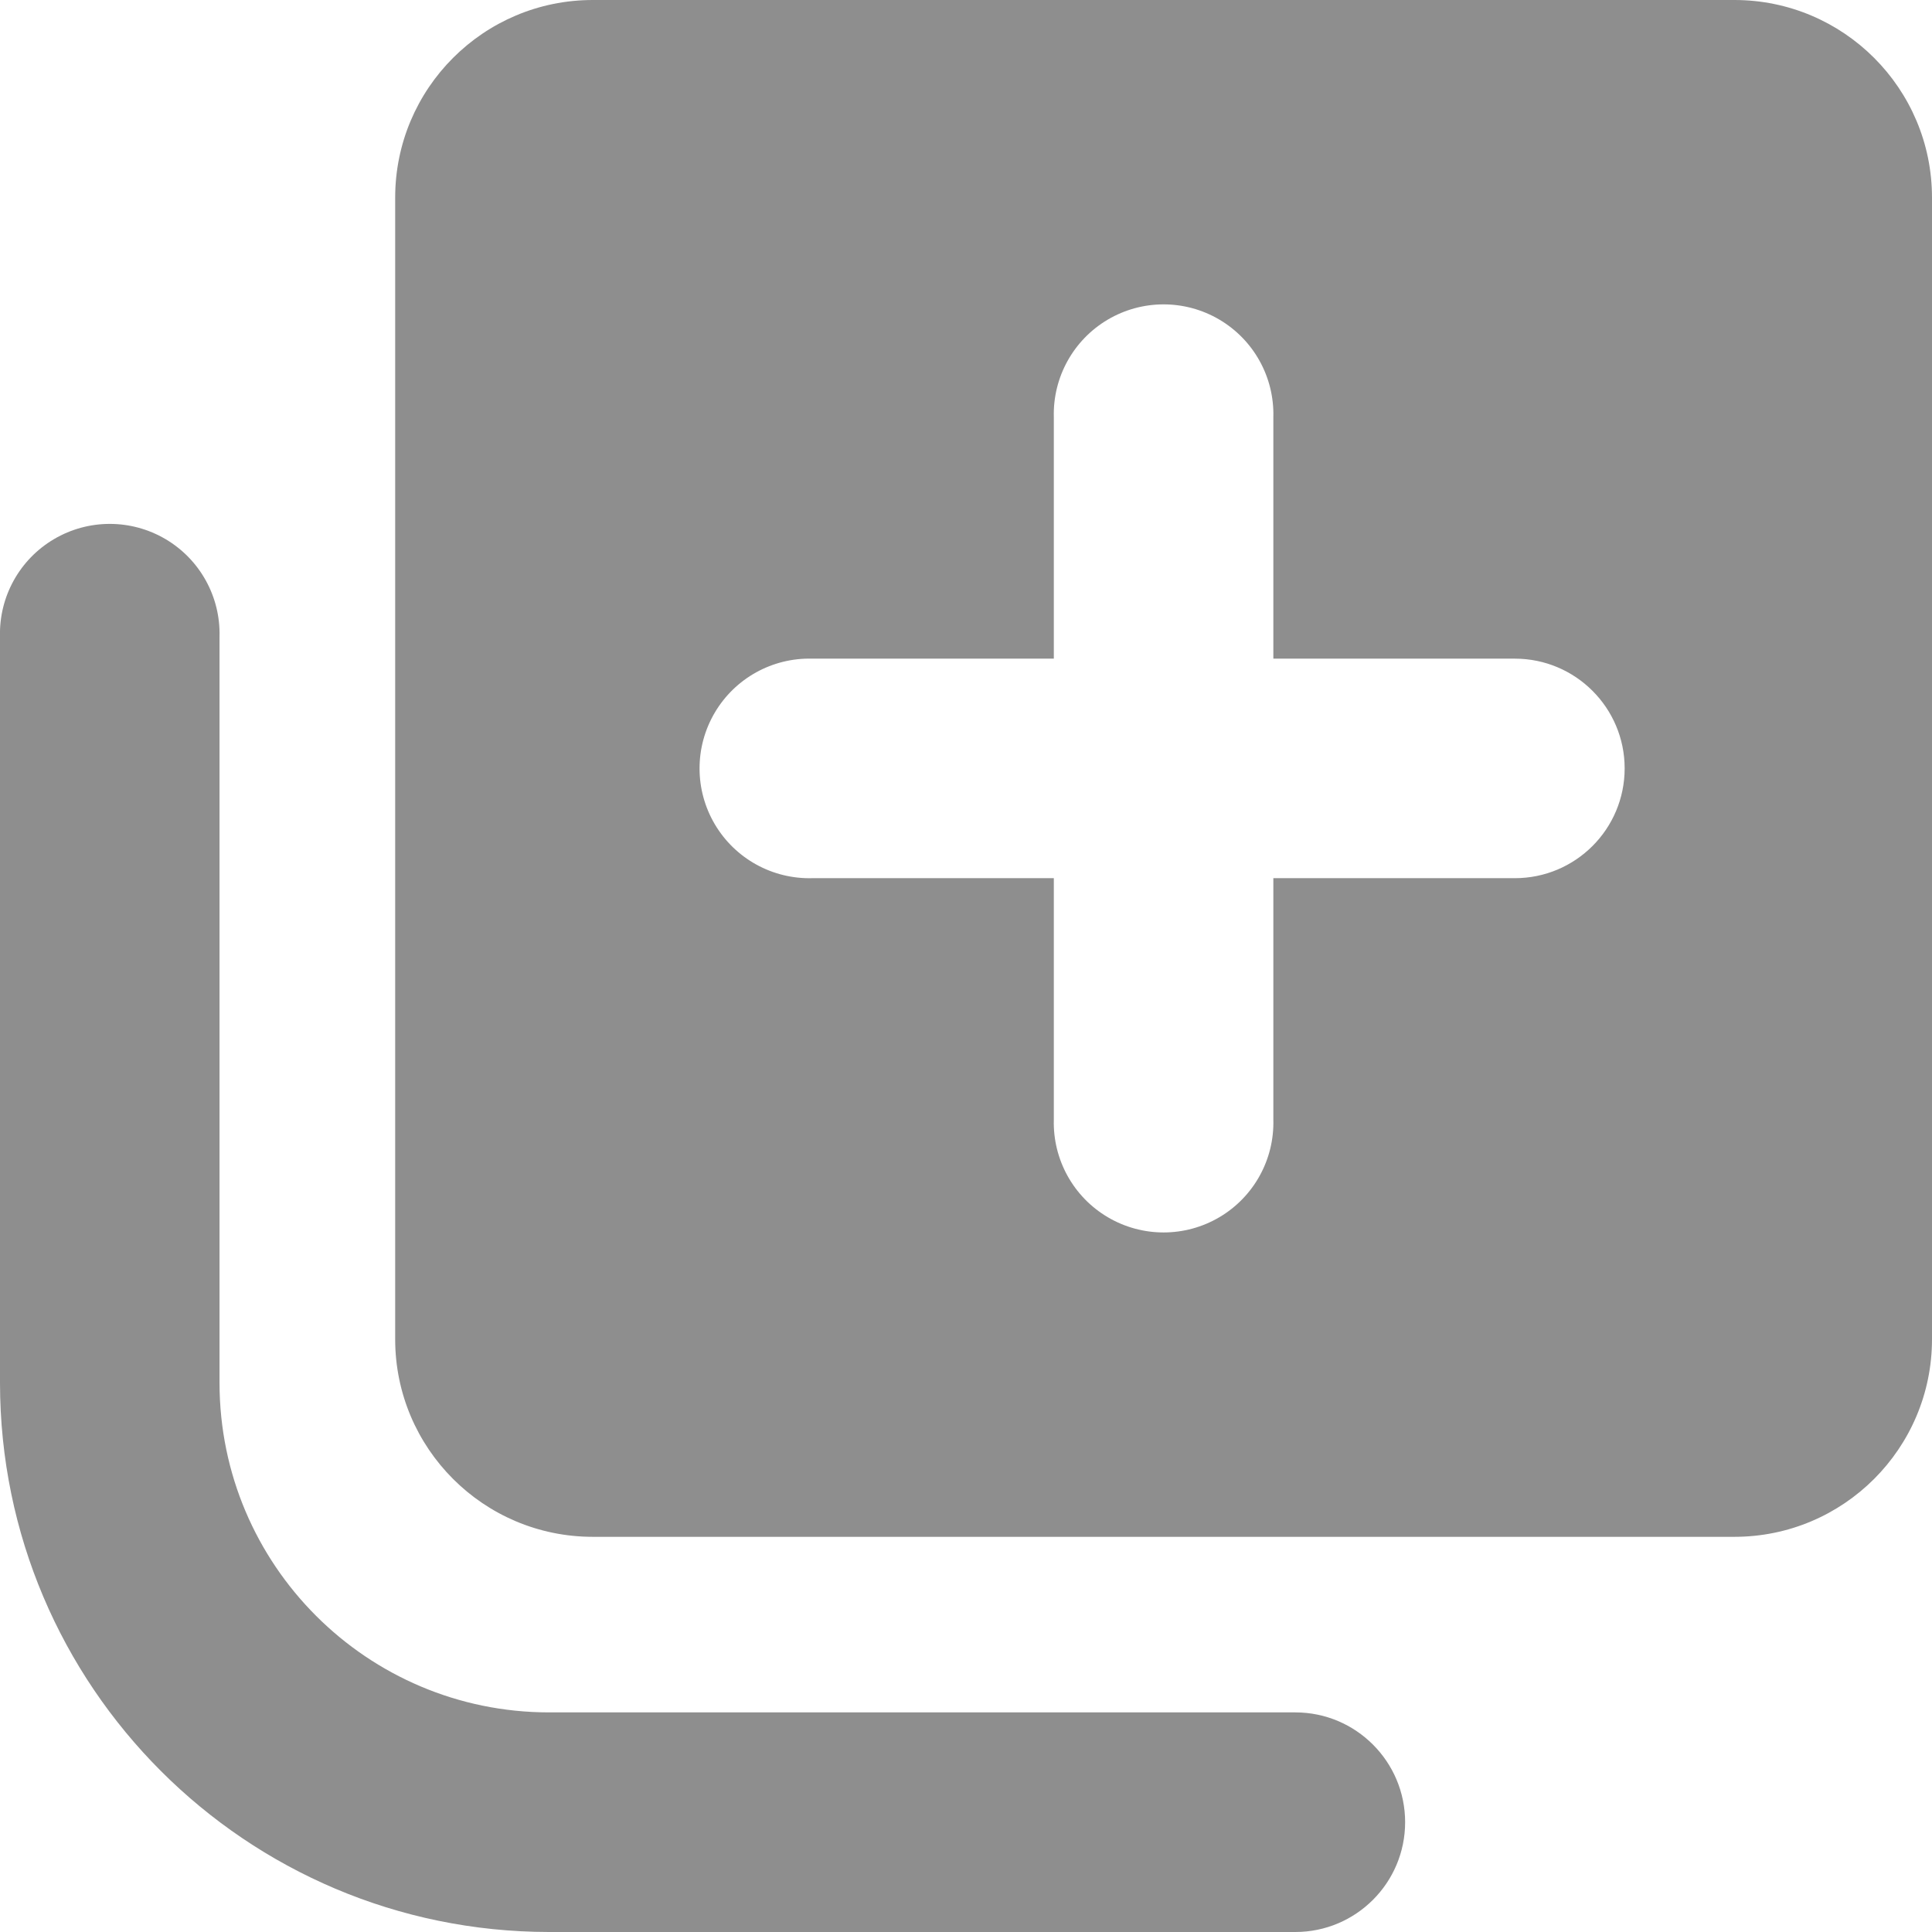
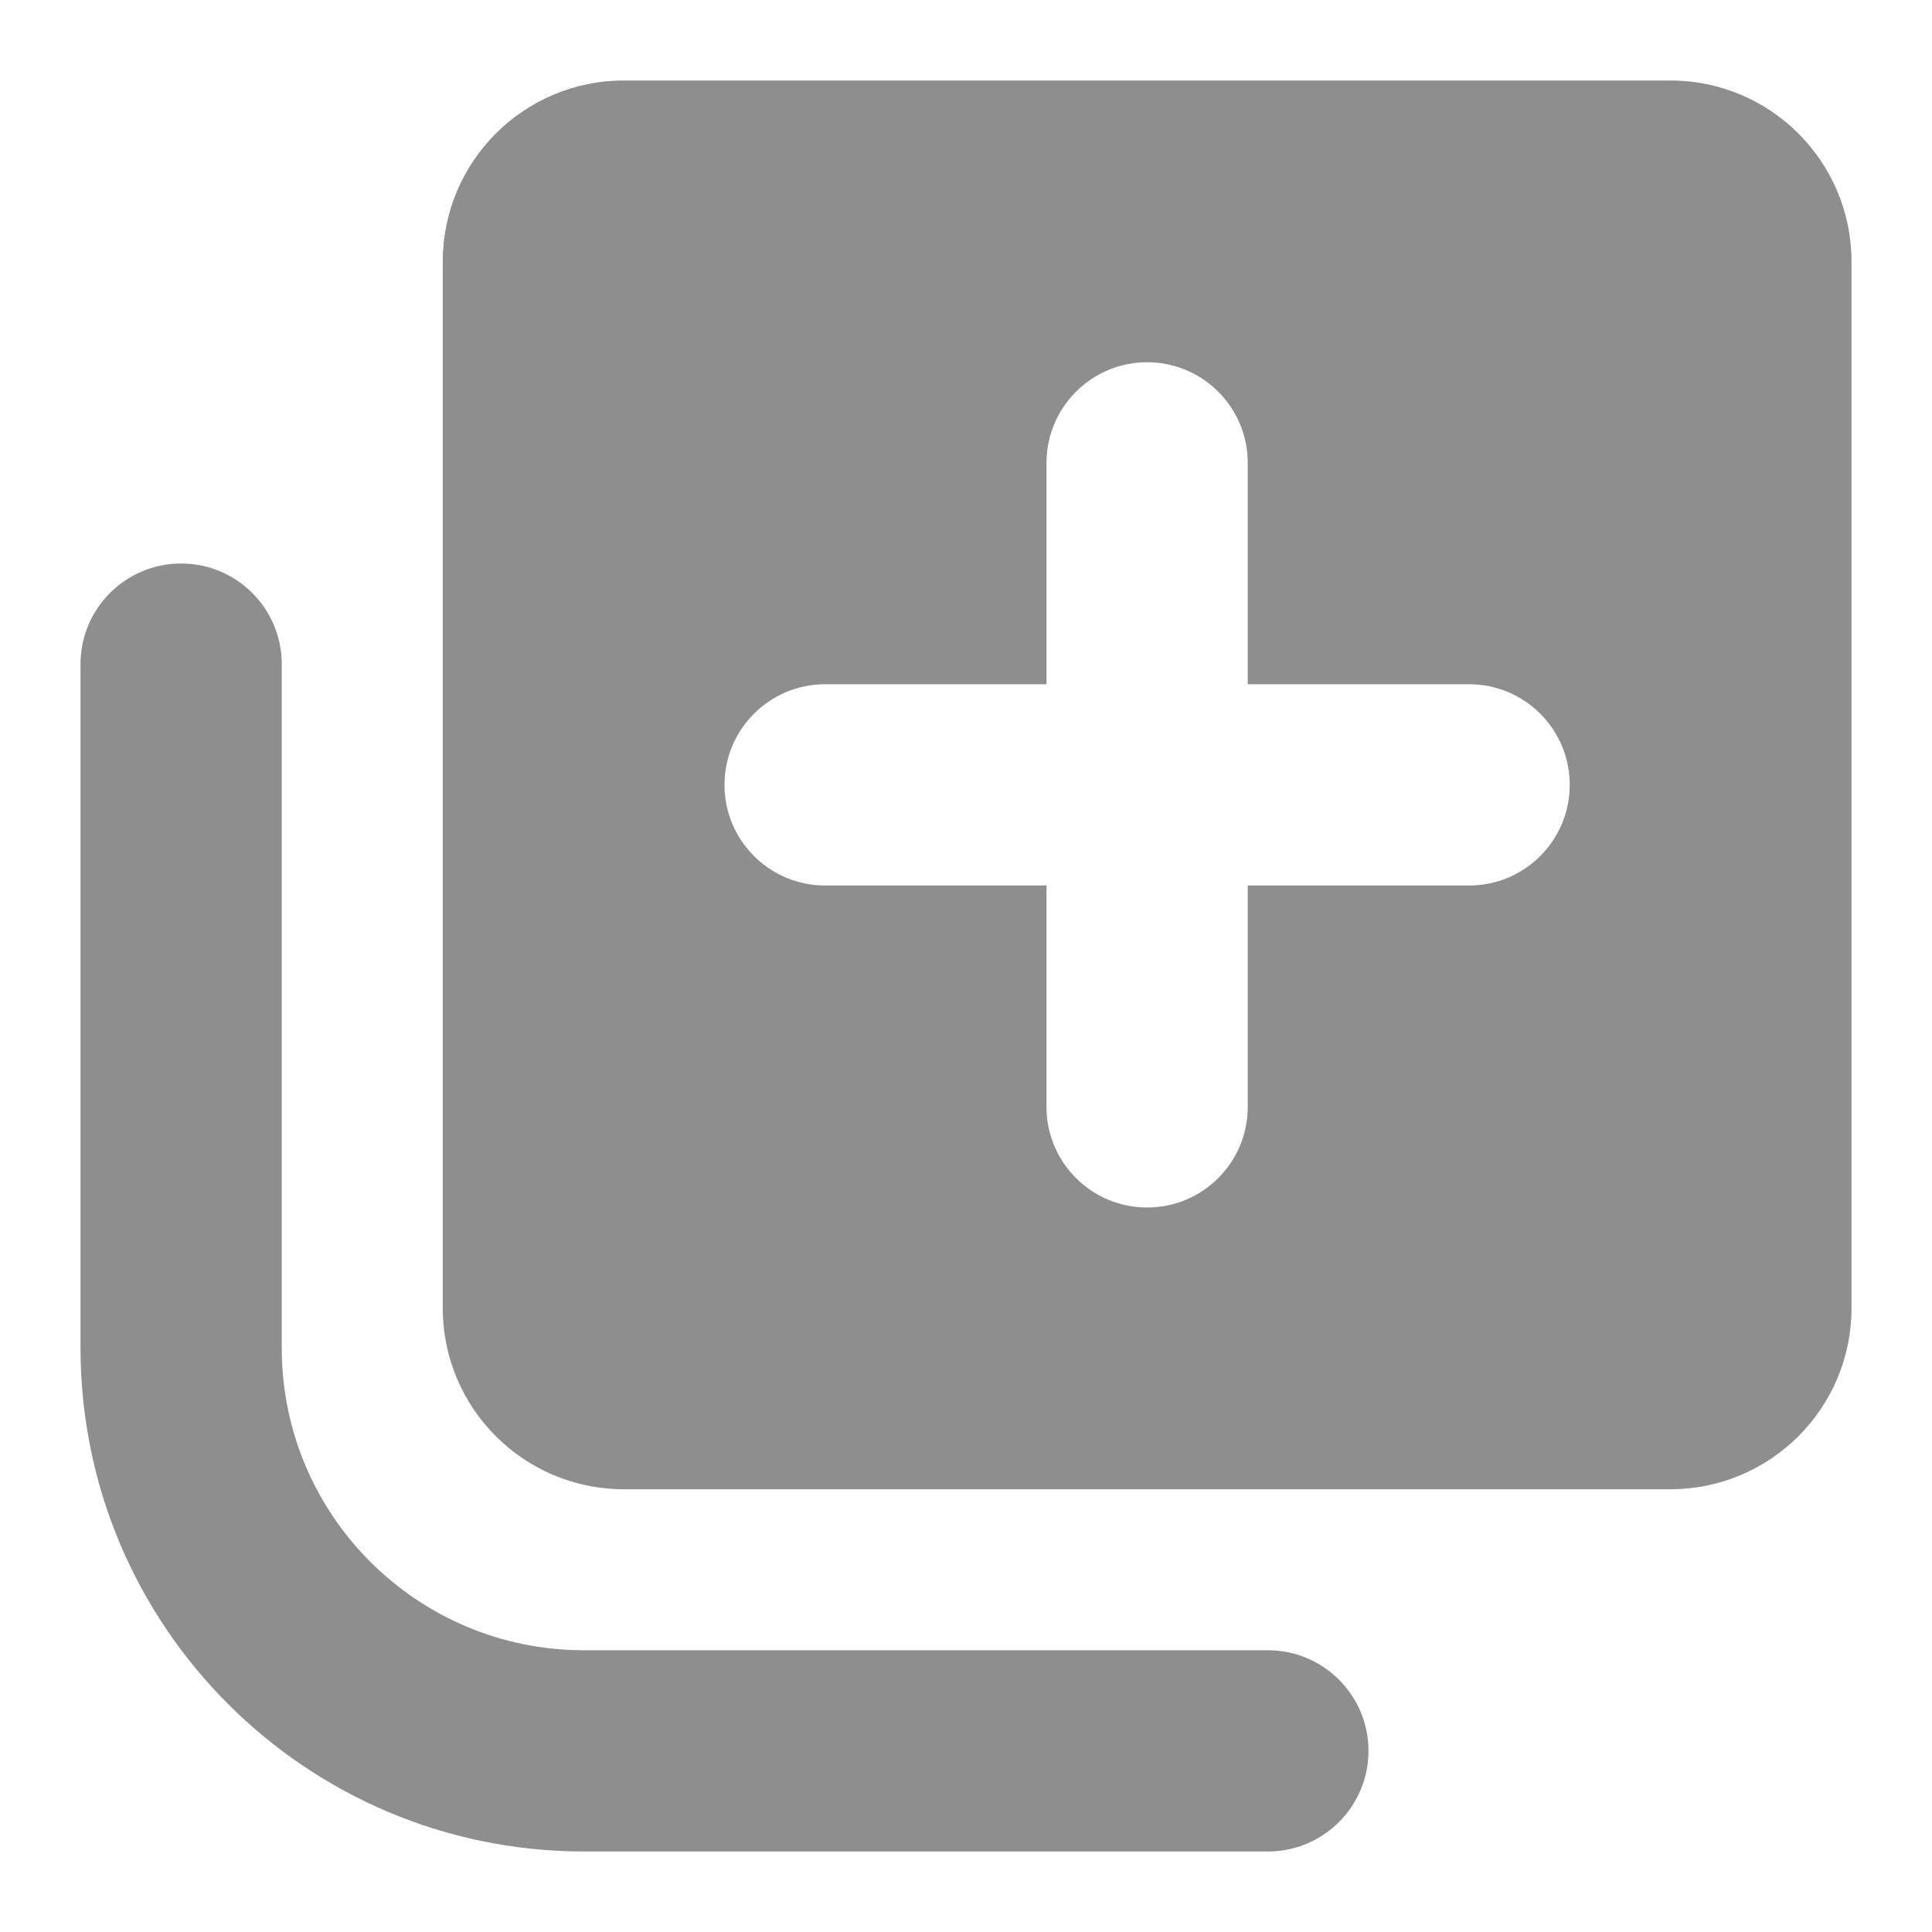
<svg xmlns="http://www.w3.org/2000/svg" width="24" height="24">
-   <path d="M20.182 9.545c0-.752-.611-1.363-1.364-1.363h-3v-3a1.364 1.364 0 1 0-2.727 0v3h-3a1.364 1.364 0 1 0 0 2.727h3v3a1.364 1.364 0 1 0 2.727 0v-3h3c.753 0 1.364-.61 1.364-1.364M24 2.455v14.181a2.455 2.455 0 0 1-2.455 2.455H7.364a2.455 2.455 0 0 1-2.455-2.455V2.455A2.455 2.455 0 0 1 7.364 0h14.181A2.455 2.455 0 0 1 24 2.455m-6.545 20.181c0 .753-.611 1.364-1.364 1.364H6.818A6.826 6.826 0 0 1 0 17.182V7.909a1.364 1.364 0 1 1 2.727 0v9.273a4.095 4.095 0 0 0 4.091 4.09h9.273c.753 0 1.364.612 1.364 1.364" fill="#8E8E8E" />
+   <path d="M19.5 9.75c0-.69-.56-1.25-1.25-1.25H15.5V5.75a1.25 1.25 0 0 0-2.5 0V8.5h-2.75a1.25 1.25 0 0 0 0 2.5H13v2.75a1.25 1.25 0 0 0 2.5 0V11h2.75c.69 0 1.25-.56 1.25-1.25m3.5-6.5v13a2.25 2.25 0 0 1-2.25 2.25h-13a2.25 2.25 0 0 1-2.25-2.25v-13A2.25 2.25 0 0 1 7.75 1h13A2.25 2.25 0 0 1 23 3.25m-6 18.5c0 .69-.56 1.25-1.25 1.25h-8.5A6.257 6.257 0 0 1 1 16.75v-8.5a1.25 1.25 0 0 1 2.5 0v8.5a3.754 3.754 0 0 0 3.75 3.75h8.5c.69 0 1.25.56 1.25 1.25" fill="#8E8E8E" fill-rule="evenodd" />
</svg>
